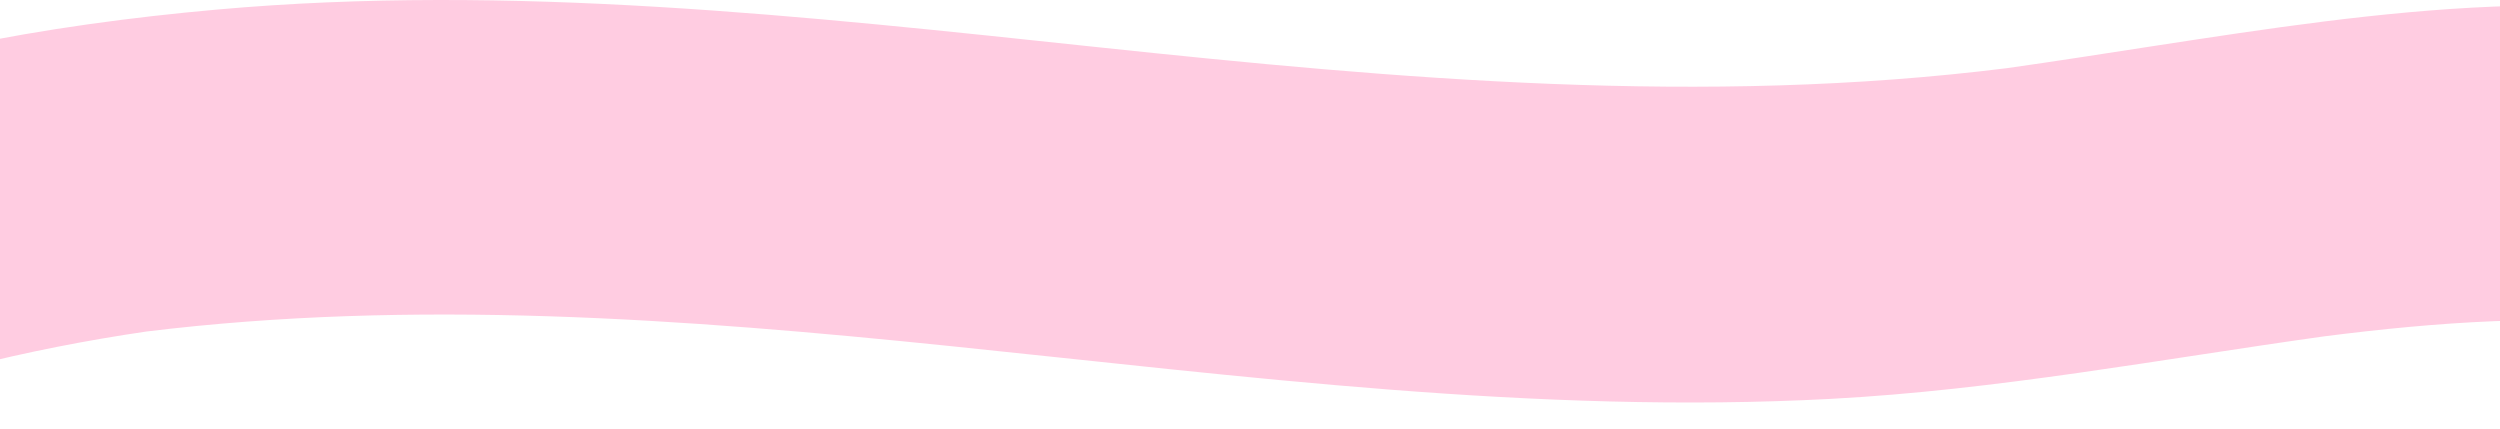
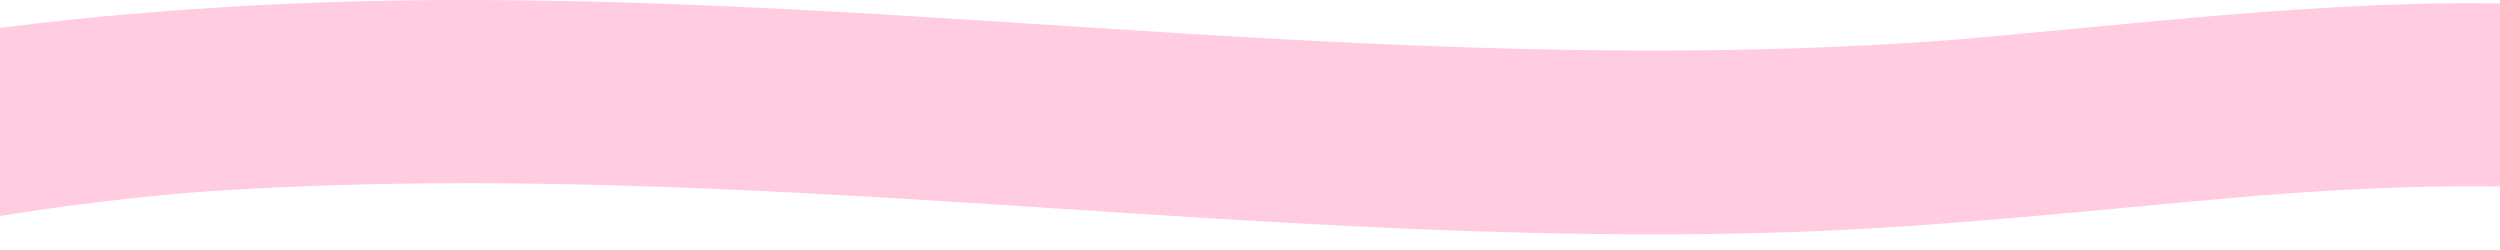
- <svg xmlns="http://www.w3.org/2000/svg" id="Layer_1" data-name="Layer 1" viewBox="0 0 1955.98 335.42">
+ <svg xmlns="http://www.w3.org/2000/svg" id="Layer_1" version="1.1" viewBox="0 0 2056.1 205.3">
  <defs>
    <style>
-       .cls-1 {
+       .st0 {
        fill: #ffcce1;
      }
    </style>
  </defs>
-   <path class="cls-1" d="M2284.7,87.24c-17.23-26.73-42.03-48.37-73.51-56.52-84.52-21.89-173.44-29.19-260.55-25.54-88.65,3.72-176.79,17.19-264.39,30.64-38.61,5.93-77.2,12.02-115.88,17.49-237.52,29.72-475.14,8.67-712.21-16.47C629.79,12.63,399.62-13.04,169.87,7.48,35.01,19.52-99.21,43.9-225.8,92.95c-16.01,3.81-29.95,11.14-41.83,22.02-13.39,8.67-23.95,20.18-31.68,34.51-15.43,26.36-21.96,65.22-12.4,94.78,9.63,29.76,28.07,58.47,56.52,73.51,27.56,14.56,64.42,24.16,94.78,12.4,88.6-34.33,181.04-57,274.94-70.79,209.29-25.62,420.78-10,629.76,11.47,228.47,23.48,457.89,53.48,688.05,41.23,129.84-6.91,257.63-30.96,386.18-48.94,88.02-11.22,177.02-17.64,265.43-8.09,20.8,3.35,41.43,7.6,61.85,12.9,31.18,8.08,66.82,3.96,94.78-12.4,25.51-14.93,49.85-44.18,56.52-73.51,7.17-31.49,5.62-66.83-12.4-94.78Z" />
+   <path class="st0" d="M1730.5-990.8c-17.2-26.7-42-48.4-73.5-56.5-84.5-21.9-173.4-29.2-260.6-25.5-88.7,3.7-176.8,17.2-264.4,30.6-38.6,5.9-77.2,12-115.9,17.5-237.5,29.7-475.1,8.7-712.2-16.5-228.4-24.2-458.5-49.9-688.3-29.4-134.9,12-269.1,36.4-395.7,85.5-16,3.8-29.9,11.1-41.8,22-13.4,8.7-24,20.2-31.7,34.5-15.4,26.4-22,65.2-12.4,94.8,9.6,29.8,28.1,58.5,56.5,73.5,27.6,14.6,64.4,24.2,94.8,12.4,88.6-34.3,181-57,274.9-70.8,209.3-25.6,420.8-10,629.8,11.5,228.5,23.5,457.9,53.5,688.1,41.2,129.8-6.9,257.6-31,386.2-48.9,88-11.2,177-17.6,265.4-8.1,20.8,3.4,41.4,7.6,61.9,12.9,31.2,8.1,66.8,4,94.8-12.4,25.5-14.9,49.9-44.2,56.5-73.5,7.2-31.5,5.6-66.8-12.4-94.8h0Z" />
+   <path class="st0" d="M2321.7,53.4c-17.2-16.4-42-29.6-73.5-34.6-84.5-13.4-173.4-17.9-260.6-15.6-88.7,2.3-176.8,10.5-264.4,18.8-38.6,3.6-77.2,7.4-115.9,10.7-237.5,18.2-475.1,5.3-712.2-10.1C666.8,7.7,436.6-8,206.9,4.6,72,11.9-62.2,26.9-188.8,56.9c-16,2.3-29.9,6.8-41.8,13.5-13.4,5.3-24,12.4-31.7,21.1-15.4,16.1-22,39.9-12.4,58,9.6,18.2,28.1,35.8,56.5,45,27.6,8.9,64.4,14.8,94.8,7.6,88.6-21,181-34.9,274.9-43.3,209.3-15.7,420.8-6.1,629.8,7,228.5,14.4,457.9,32.7,688.1,25.2,129.8-4.2,257.6-18.9,386.2-30,88-6.9,177-10.8,265.4-5,20.8,2.1,41.4,4.7,61.9,7.9,31.2,4.9,66.8,2.4,94.8-7.6,25.5-9.1,49.9-27,56.5-45,7.2-19.3,5.6-40.9-12.4-58h0Z" />
</svg>
